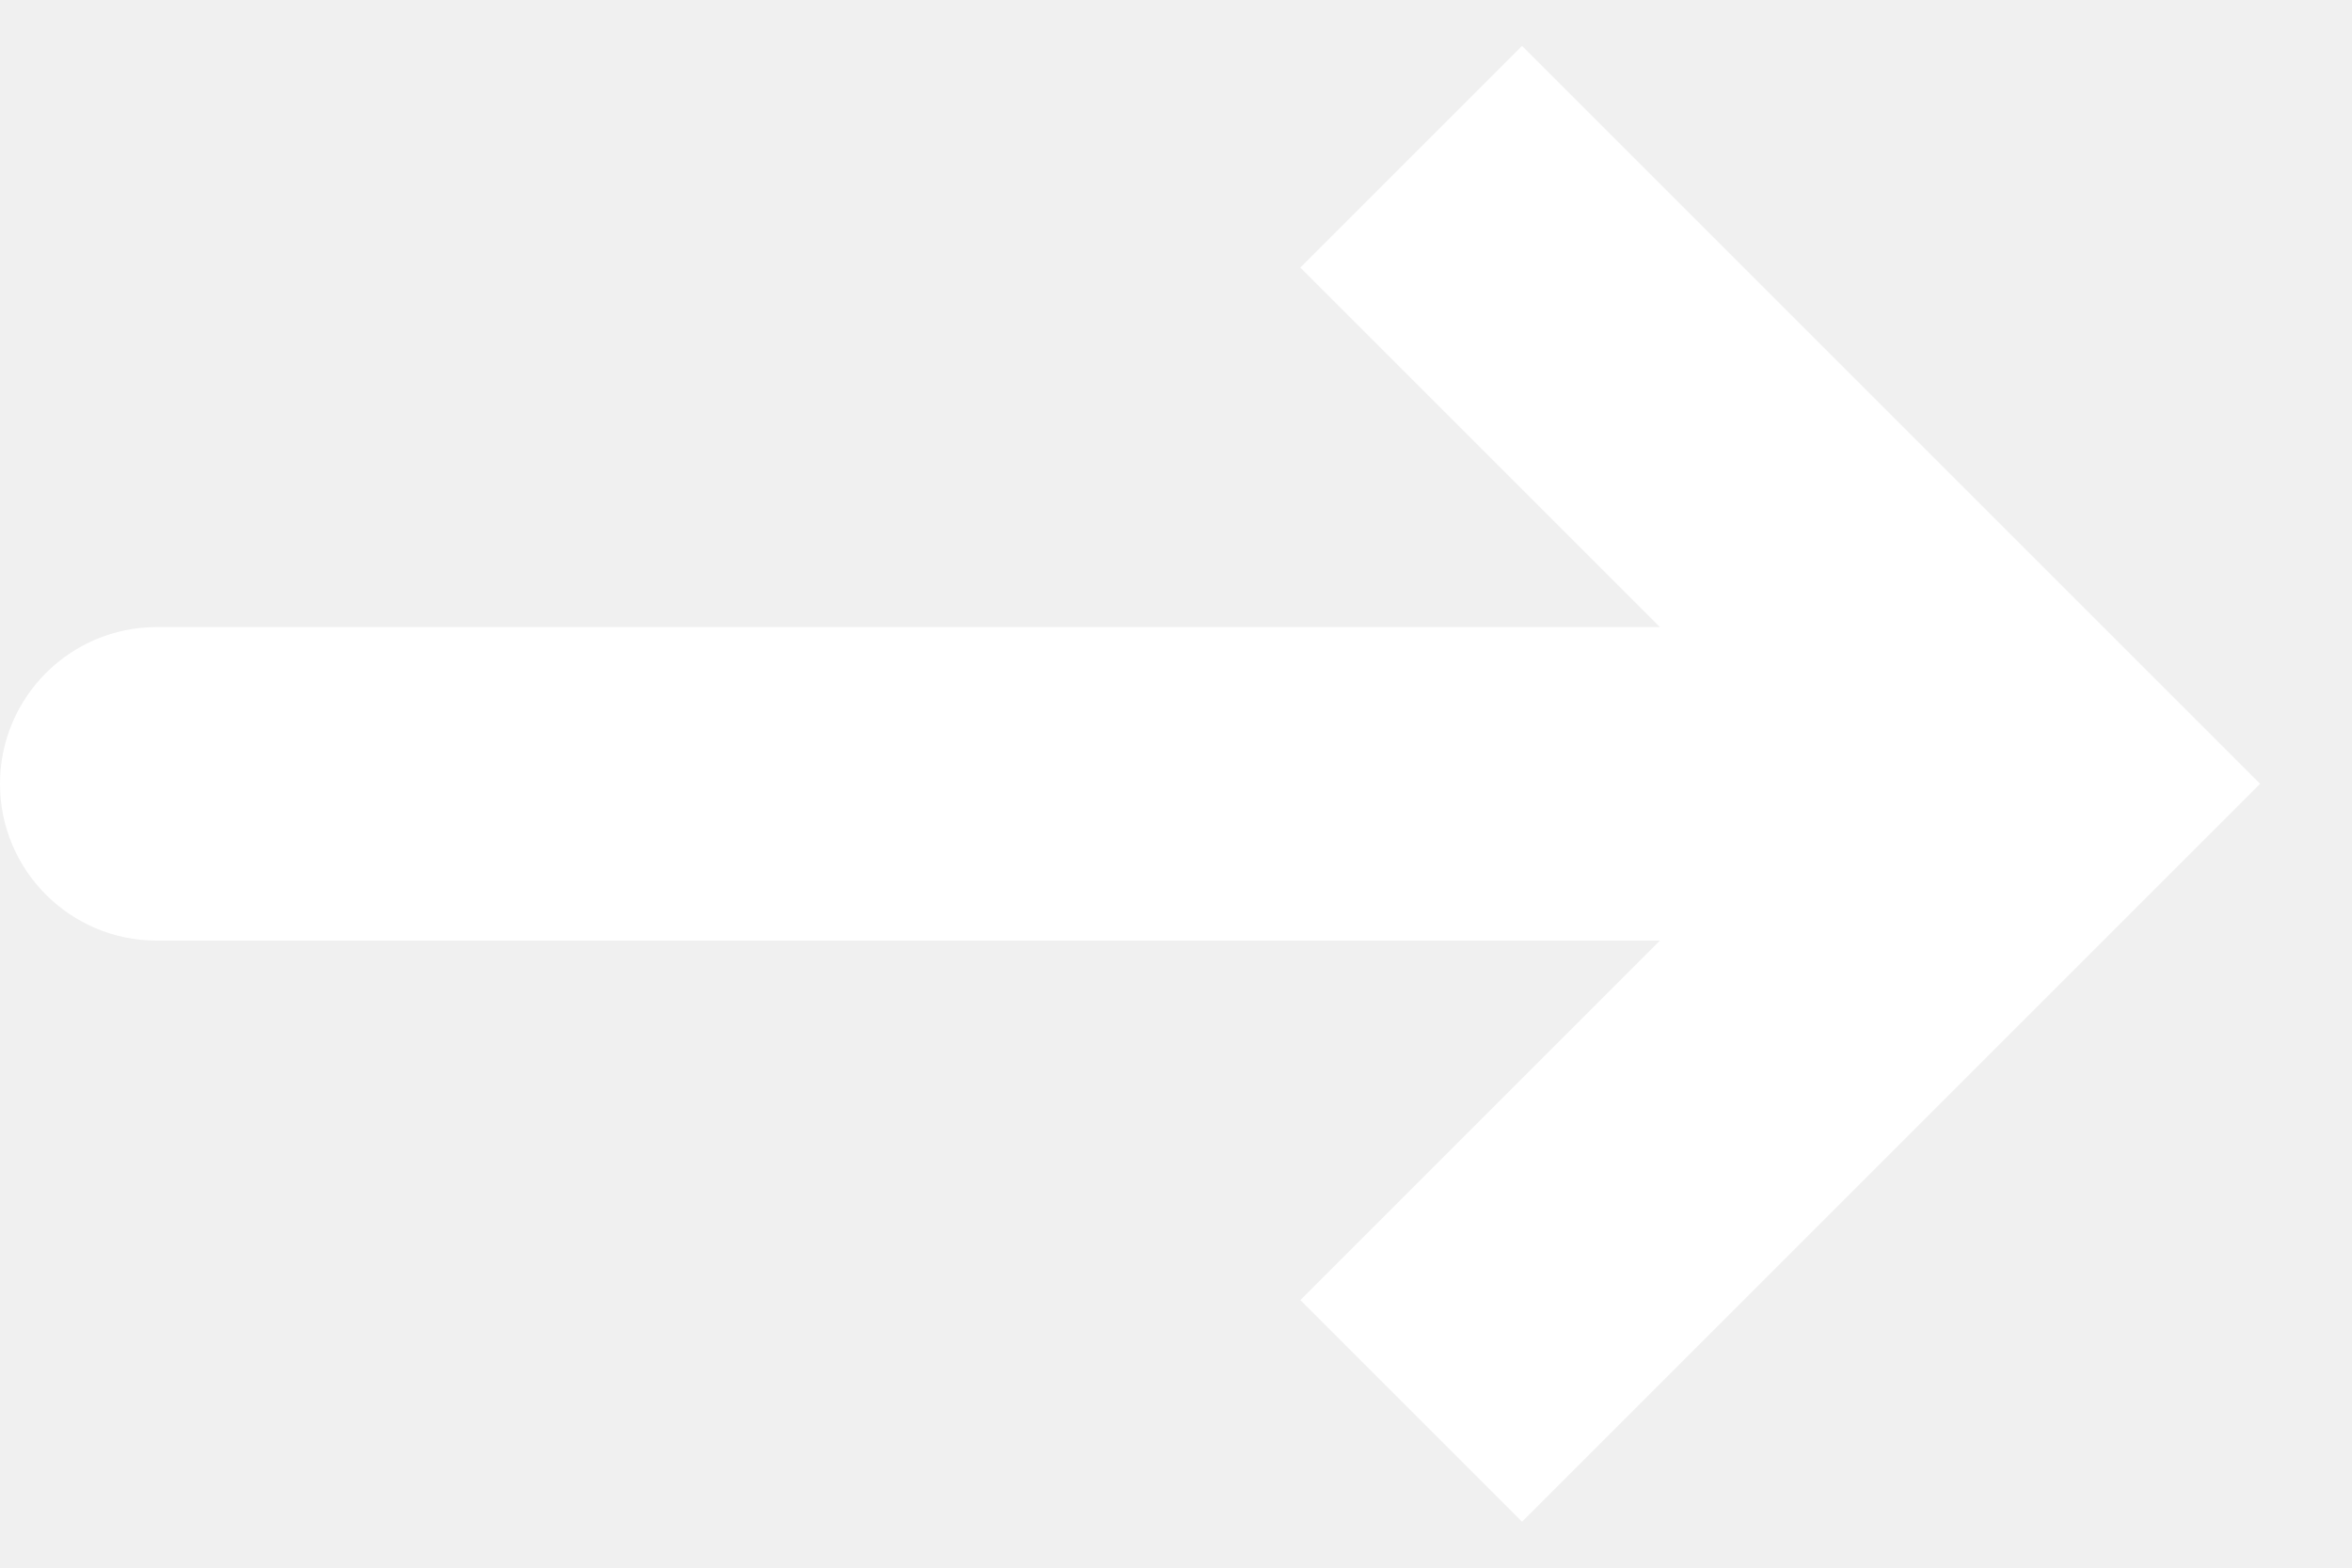
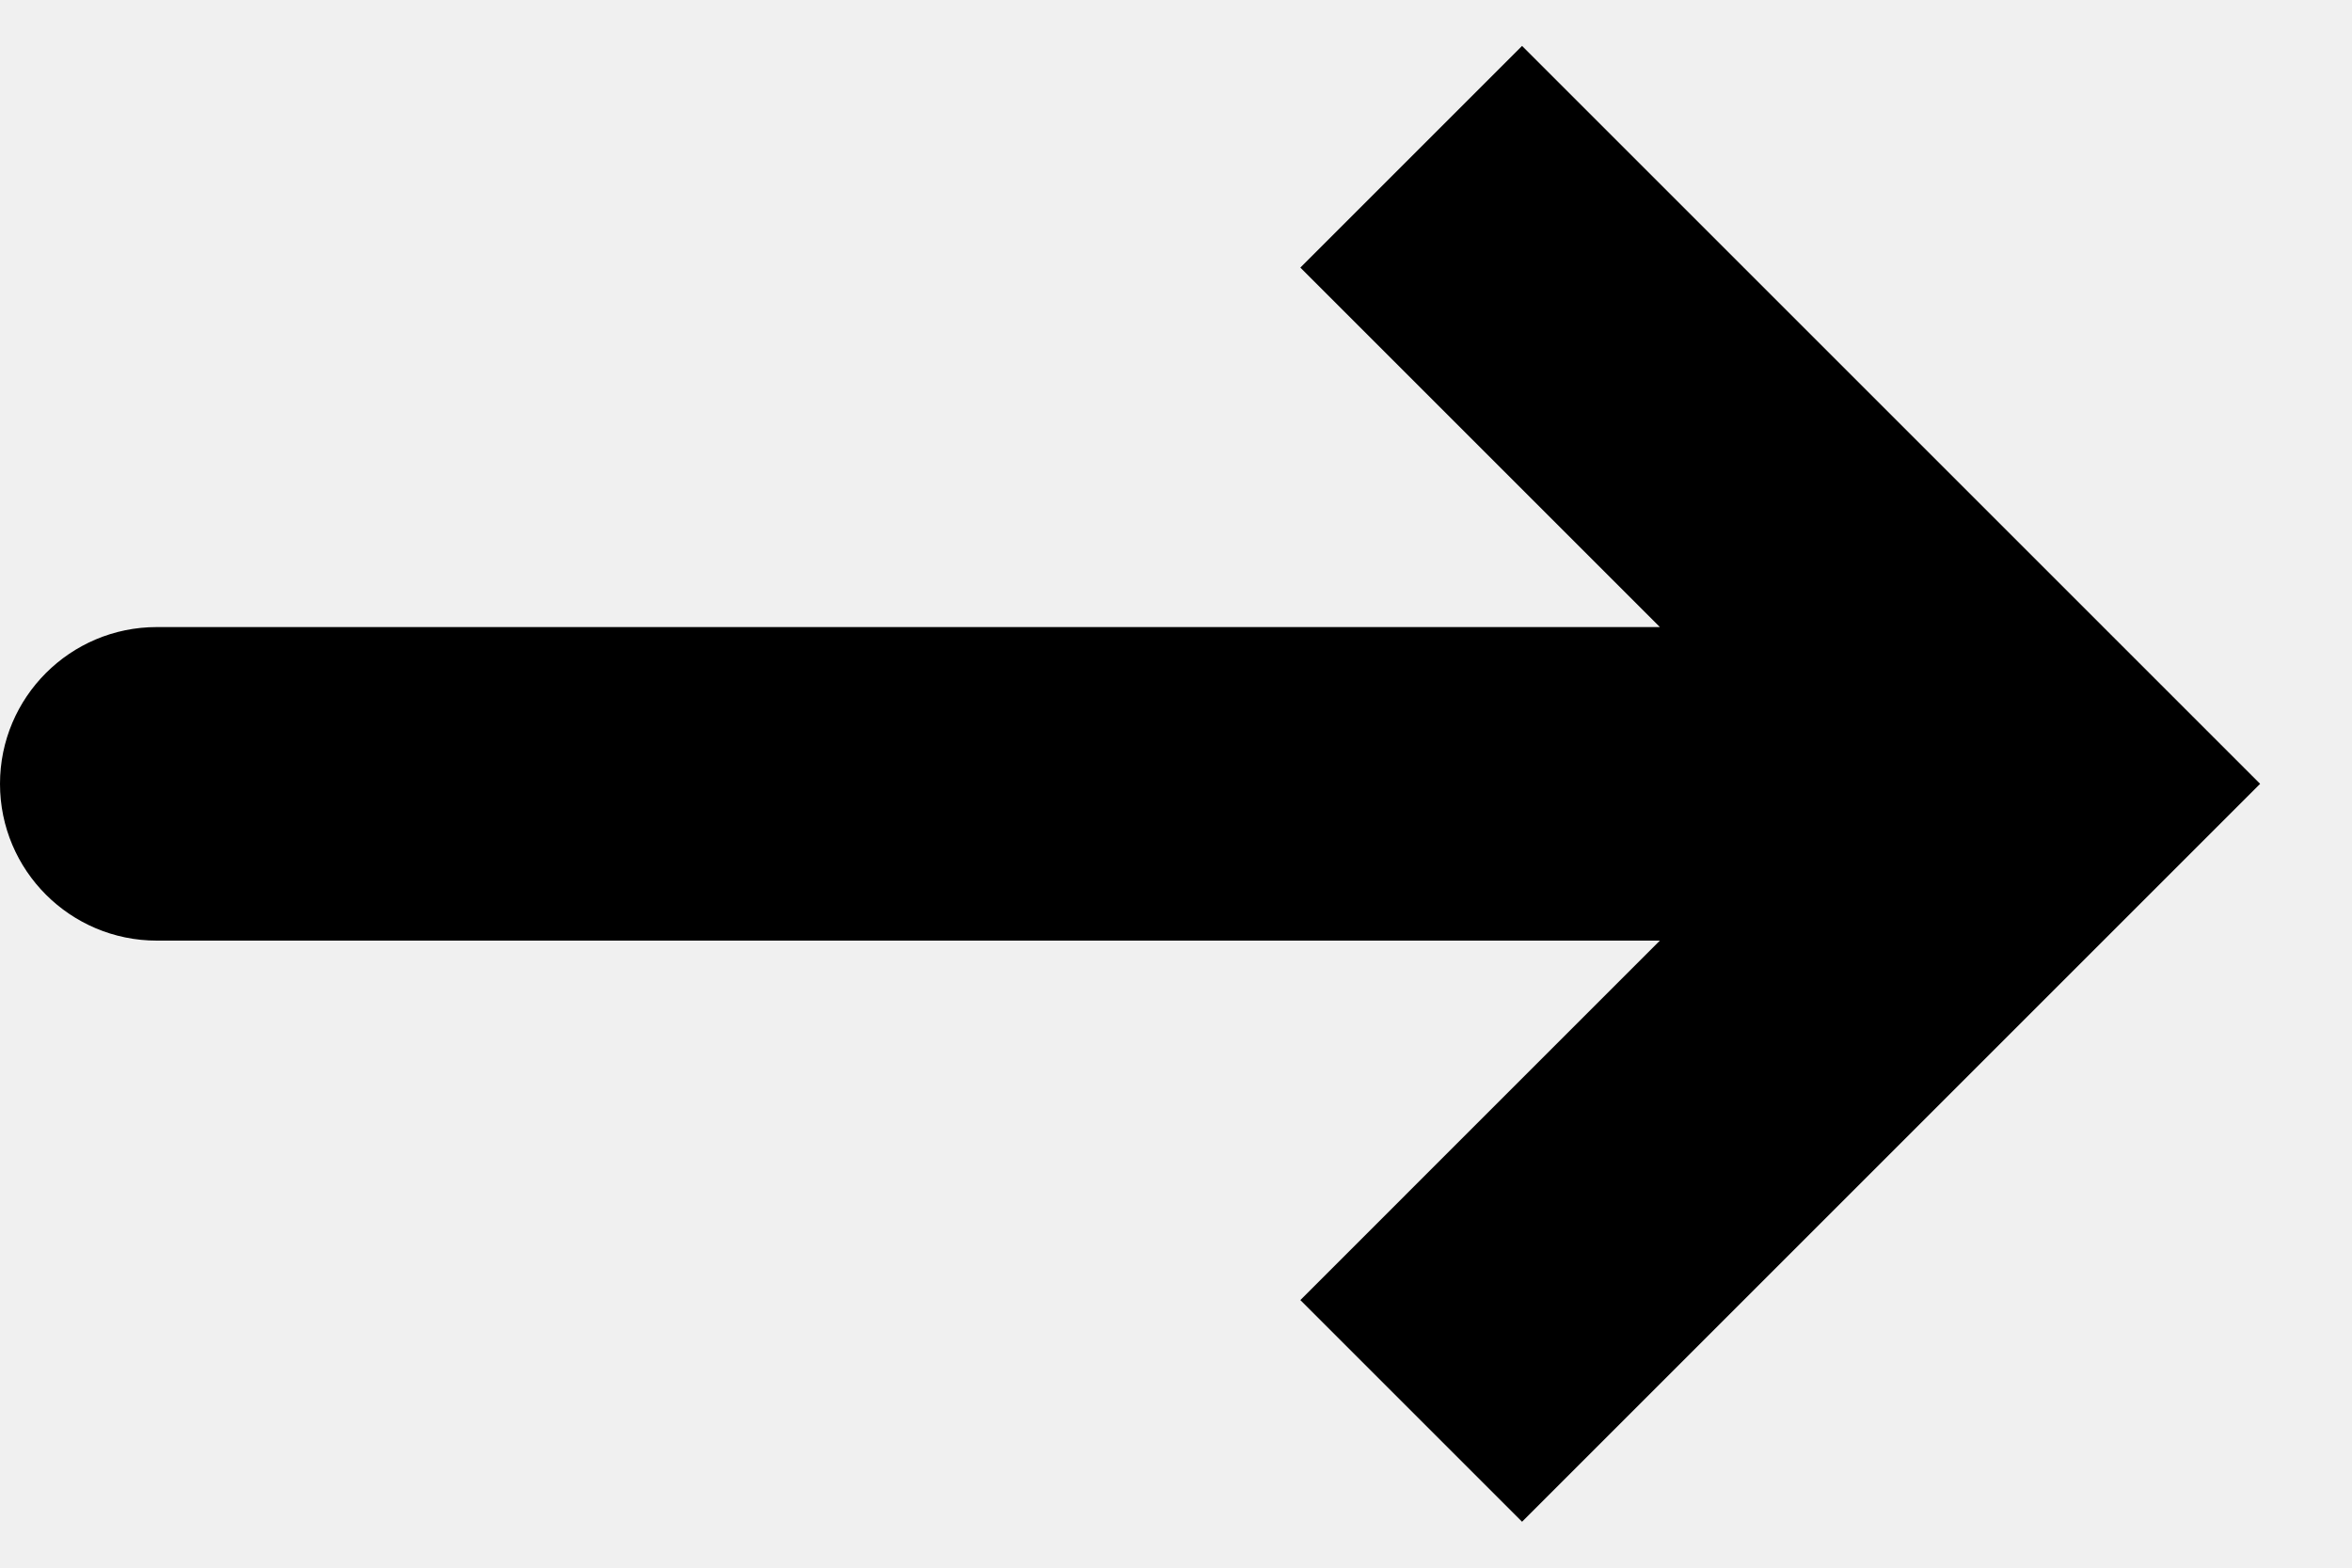
<svg xmlns="http://www.w3.org/2000/svg" width="15" height="10" viewBox="0 0 15 10" fill="none">
-   <path d="M13 5L13.707 4.293L14.414 5L13.707 5.707L13 5ZM1 6C0.448 6 0 5.552 0 5C0 4.448 0.448 4 1 4V6ZM9.707 0.293L13.707 4.293L12.293 5.707L8.293 1.707L9.707 0.293ZM13.707 5.707L9.707 9.707L8.293 8.293L12.293 4.293L13.707 5.707ZM13 6H1V4H13V6Z" fill="white" />
+   <path d="M13 5L13.707 4.293L14.414 5L13.707 5.707L13 5ZM1 6C0.448 6 0 5.552 0 5C0 4.448 0.448 4 1 4V6ZM9.707 0.293L13.707 4.293L12.293 5.707L8.293 1.707L9.707 0.293ZM13.707 5.707L9.707 9.707L8.293 8.293L12.293 4.293L13.707 5.707ZM13 6H1V4H13V6Z" fill="black" />
</svg>
